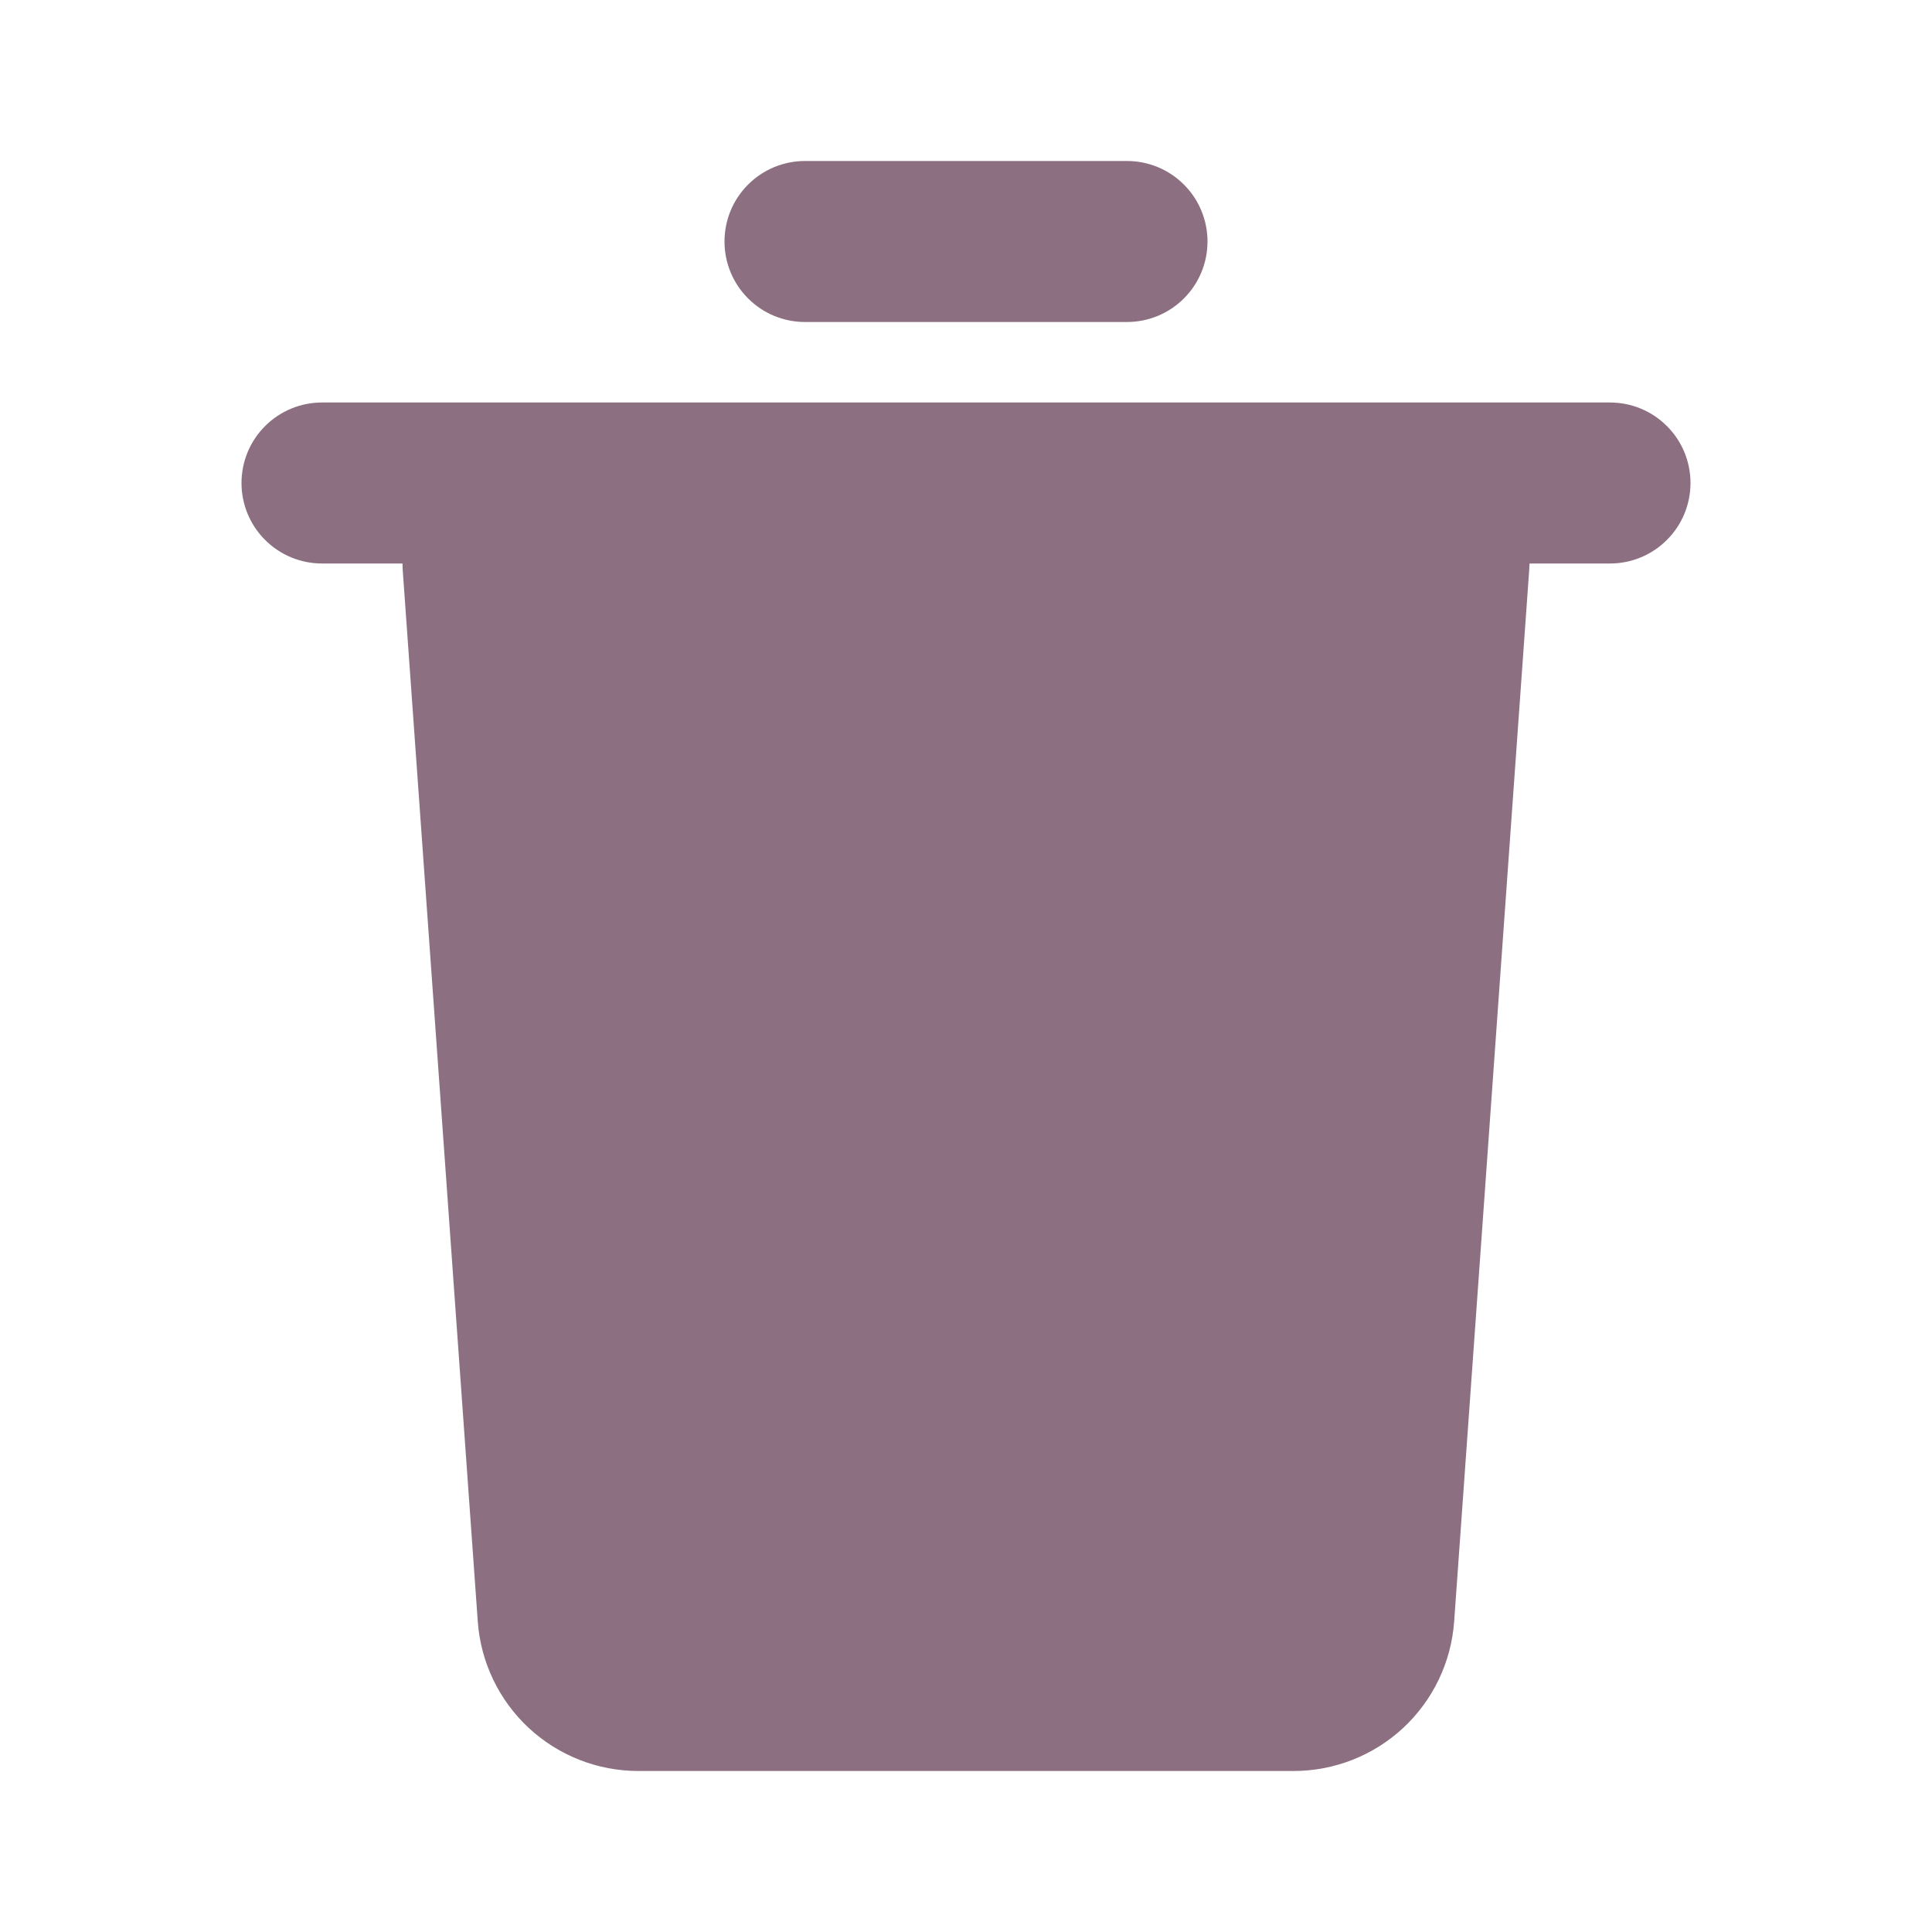
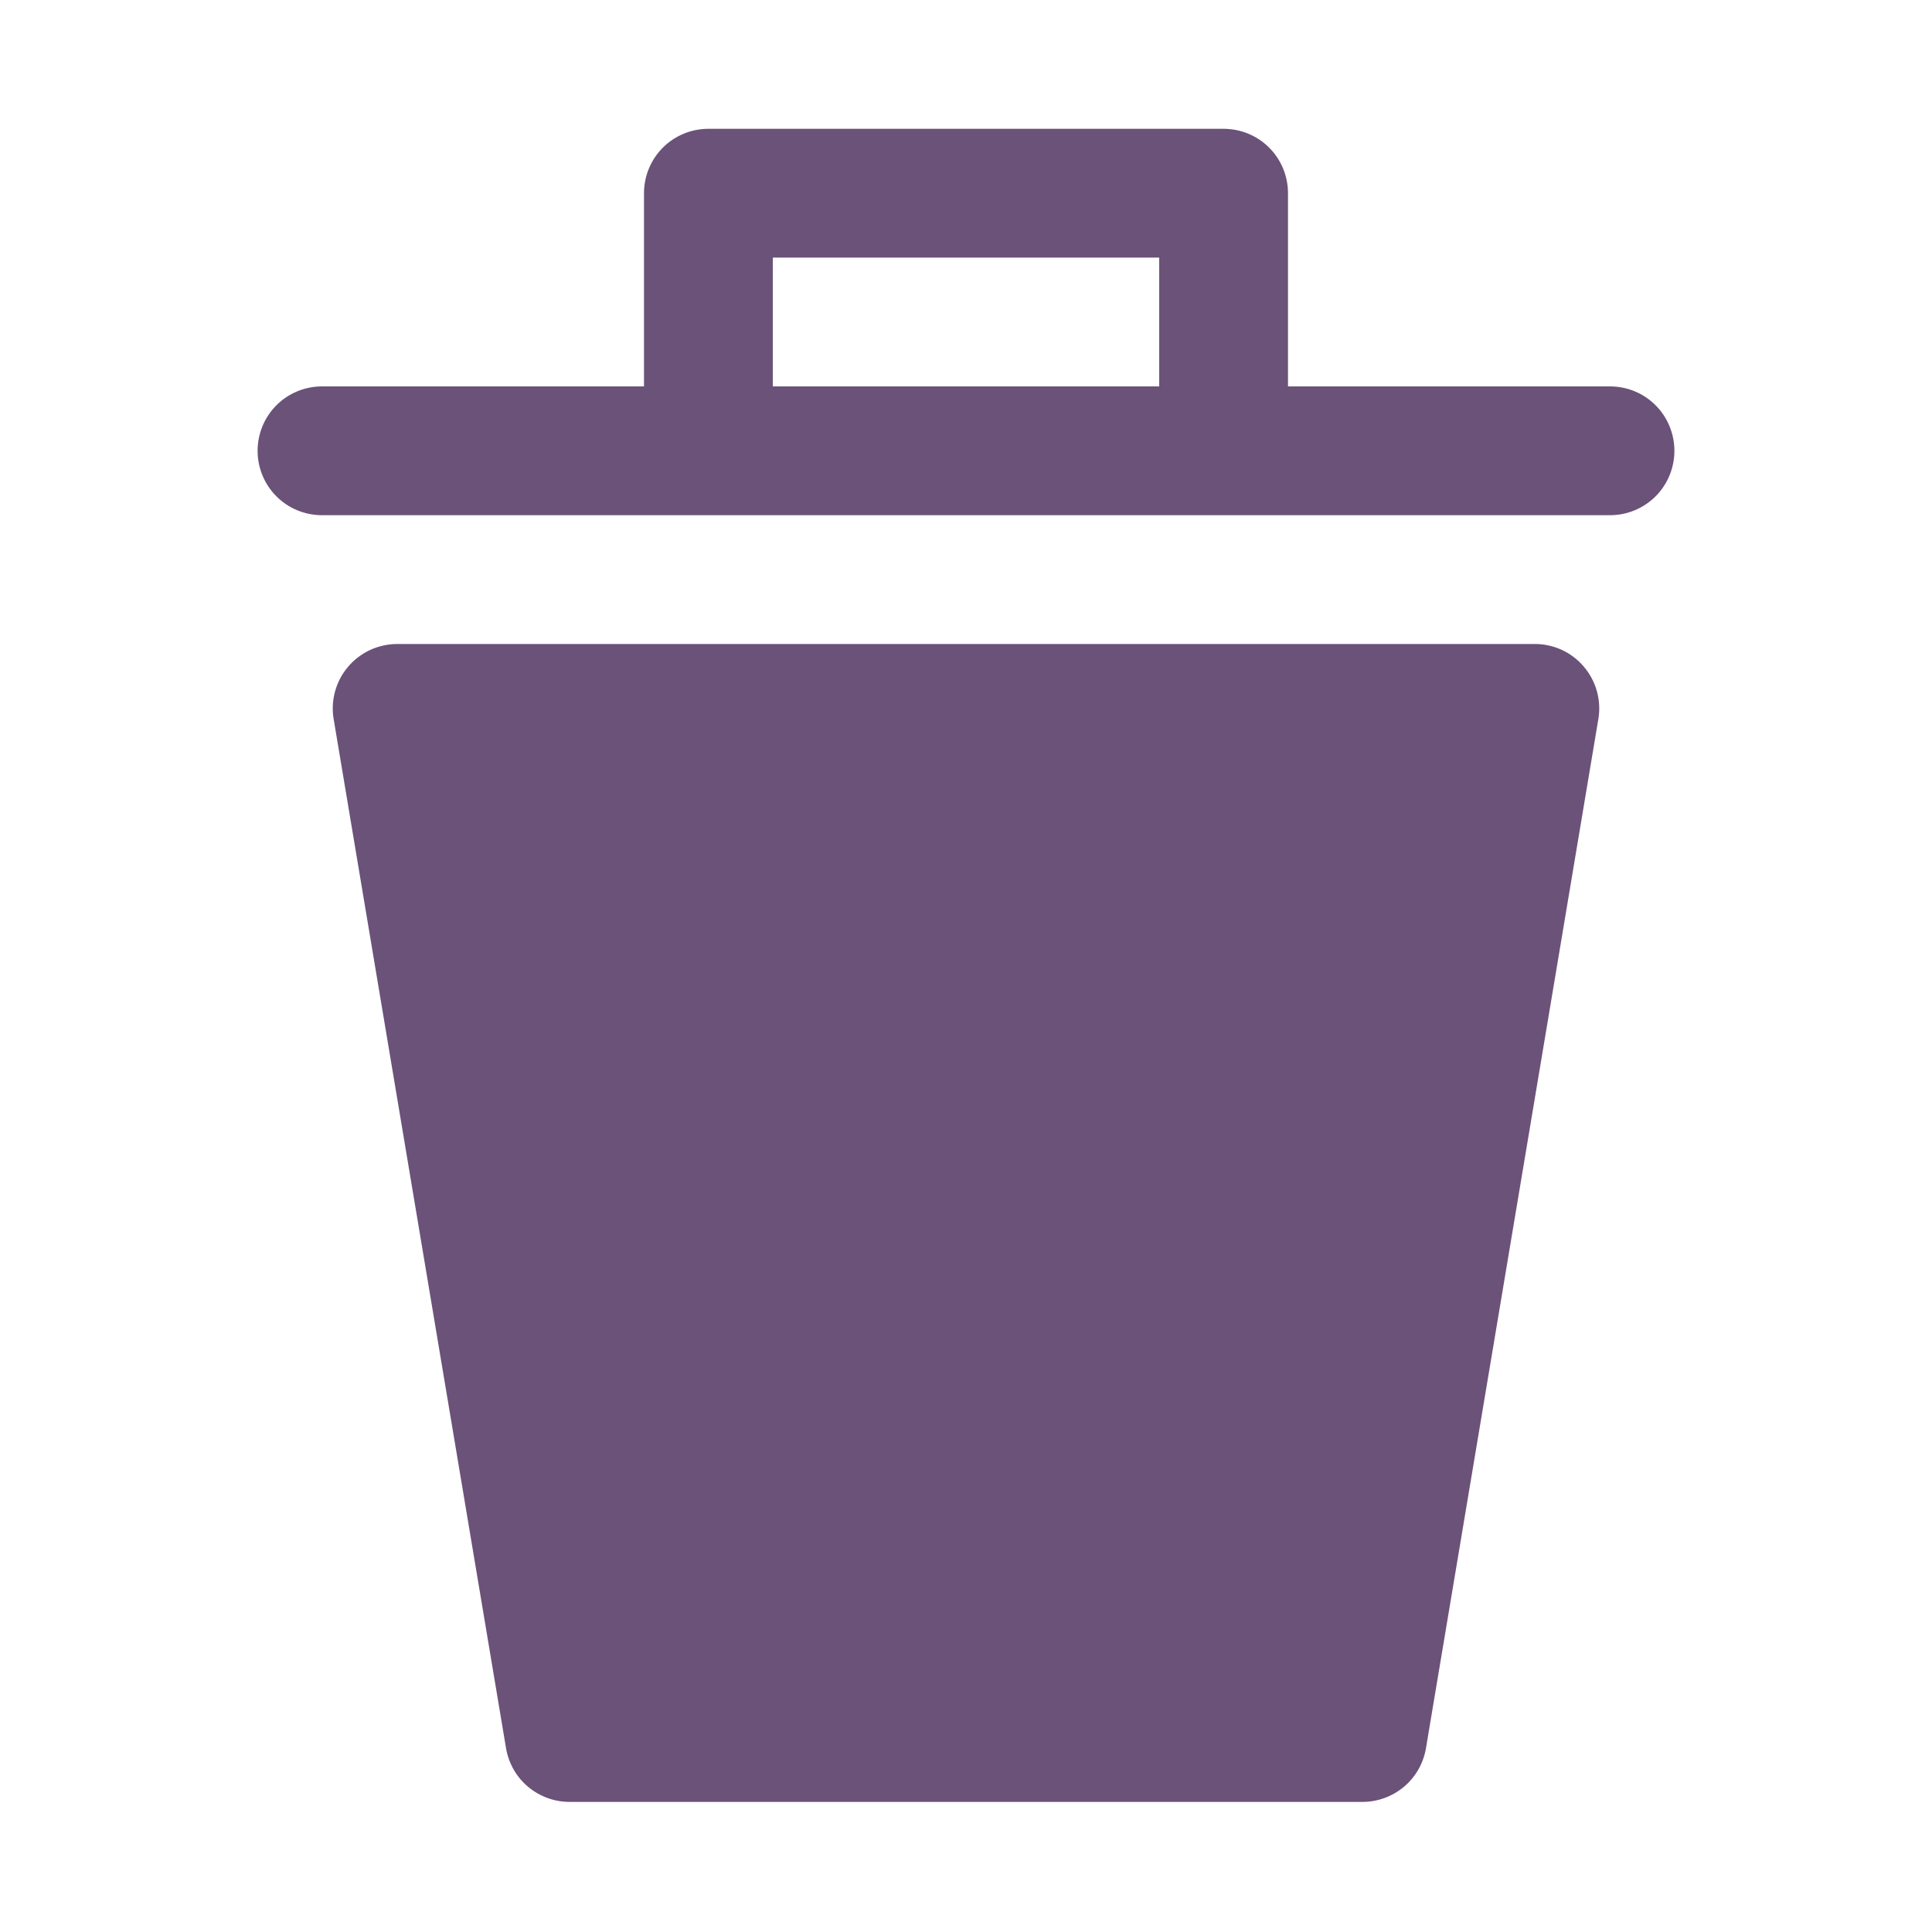
<svg xmlns="http://www.w3.org/2000/svg" width="24" height="24" viewBox="0 0 24 24" fill="none">
-   <path d="M20 5C20.265 5 20.52 5.105 20.707 5.293C20.895 5.48 21 5.735 21 6C21 6.265 20.895 6.52 20.707 6.707C20.52 6.895 20.265 7 20 7H19L18.997 7.071L18.064 20.142C18.028 20.647 17.802 21.119 17.432 21.464C17.062 21.808 16.575 22 16.069 22H7.93C7.424 22 6.937 21.808 6.567 21.464C6.197 21.119 5.971 20.647 5.935 20.142L5.002 7.072L5 7H4C3.735 7 3.48 6.895 3.293 6.707C3.105 6.52 3 6.265 3 6C3 5.735 3.105 5.48 3.293 5.293C3.48 5.105 3.735 5 4 5H20ZM14 2C14.265 2 14.52 2.105 14.707 2.293C14.895 2.48 15 2.735 15 3C15 3.265 14.895 3.52 14.707 3.707C14.52 3.895 14.265 4 14 4H10C9.735 4 9.48 3.895 9.293 3.707C9.105 3.52 9 3.265 9 3C9 2.735 9.105 2.48 9.293 2.293C9.48 2.105 9.735 2 10 2H14Z" fill="#8C6F81" />
+   <path d="M19.856 8.928L17.712 21.728C17.678 21.912 17.582 22.078 17.438 22.198C17.295 22.317 17.115 22.383 16.928 22.384H7.072C6.885 22.383 6.705 22.317 6.562 22.198C6.418 22.078 6.322 21.912 6.288 21.728L4.144 8.928C4.125 8.814 4.132 8.697 4.163 8.586C4.194 8.475 4.248 8.372 4.323 8.284C4.397 8.196 4.49 8.125 4.594 8.076C4.699 8.027 4.813 8.001 4.928 8H19.056C19.173 7.998 19.288 8.023 19.395 8.07C19.501 8.118 19.596 8.189 19.672 8.278C19.748 8.366 19.804 8.47 19.836 8.582C19.868 8.695 19.875 8.813 19.856 8.928ZM20.8 5.6C20.8 5.812 20.716 6.016 20.566 6.166C20.416 6.316 20.212 6.4 20 6.4H4C3.788 6.4 3.584 6.316 3.434 6.166C3.284 6.016 3.2 5.812 3.2 5.6C3.2 5.388 3.284 5.184 3.434 5.034C3.584 4.884 3.788 4.8 4 4.8H8V2.4C8 2.188 8.084 1.984 8.234 1.834C8.384 1.684 8.588 1.6 8.8 1.6H15.2C15.412 1.6 15.616 1.684 15.766 1.834C15.916 1.984 16 2.188 16 2.4V4.8H20C20.212 4.8 20.416 4.884 20.566 5.034C20.716 5.184 20.8 5.388 20.8 5.6ZM14.4 4.8V3.2H9.6V4.8H14.4Z" fill="#6B5279" />
</svg>
